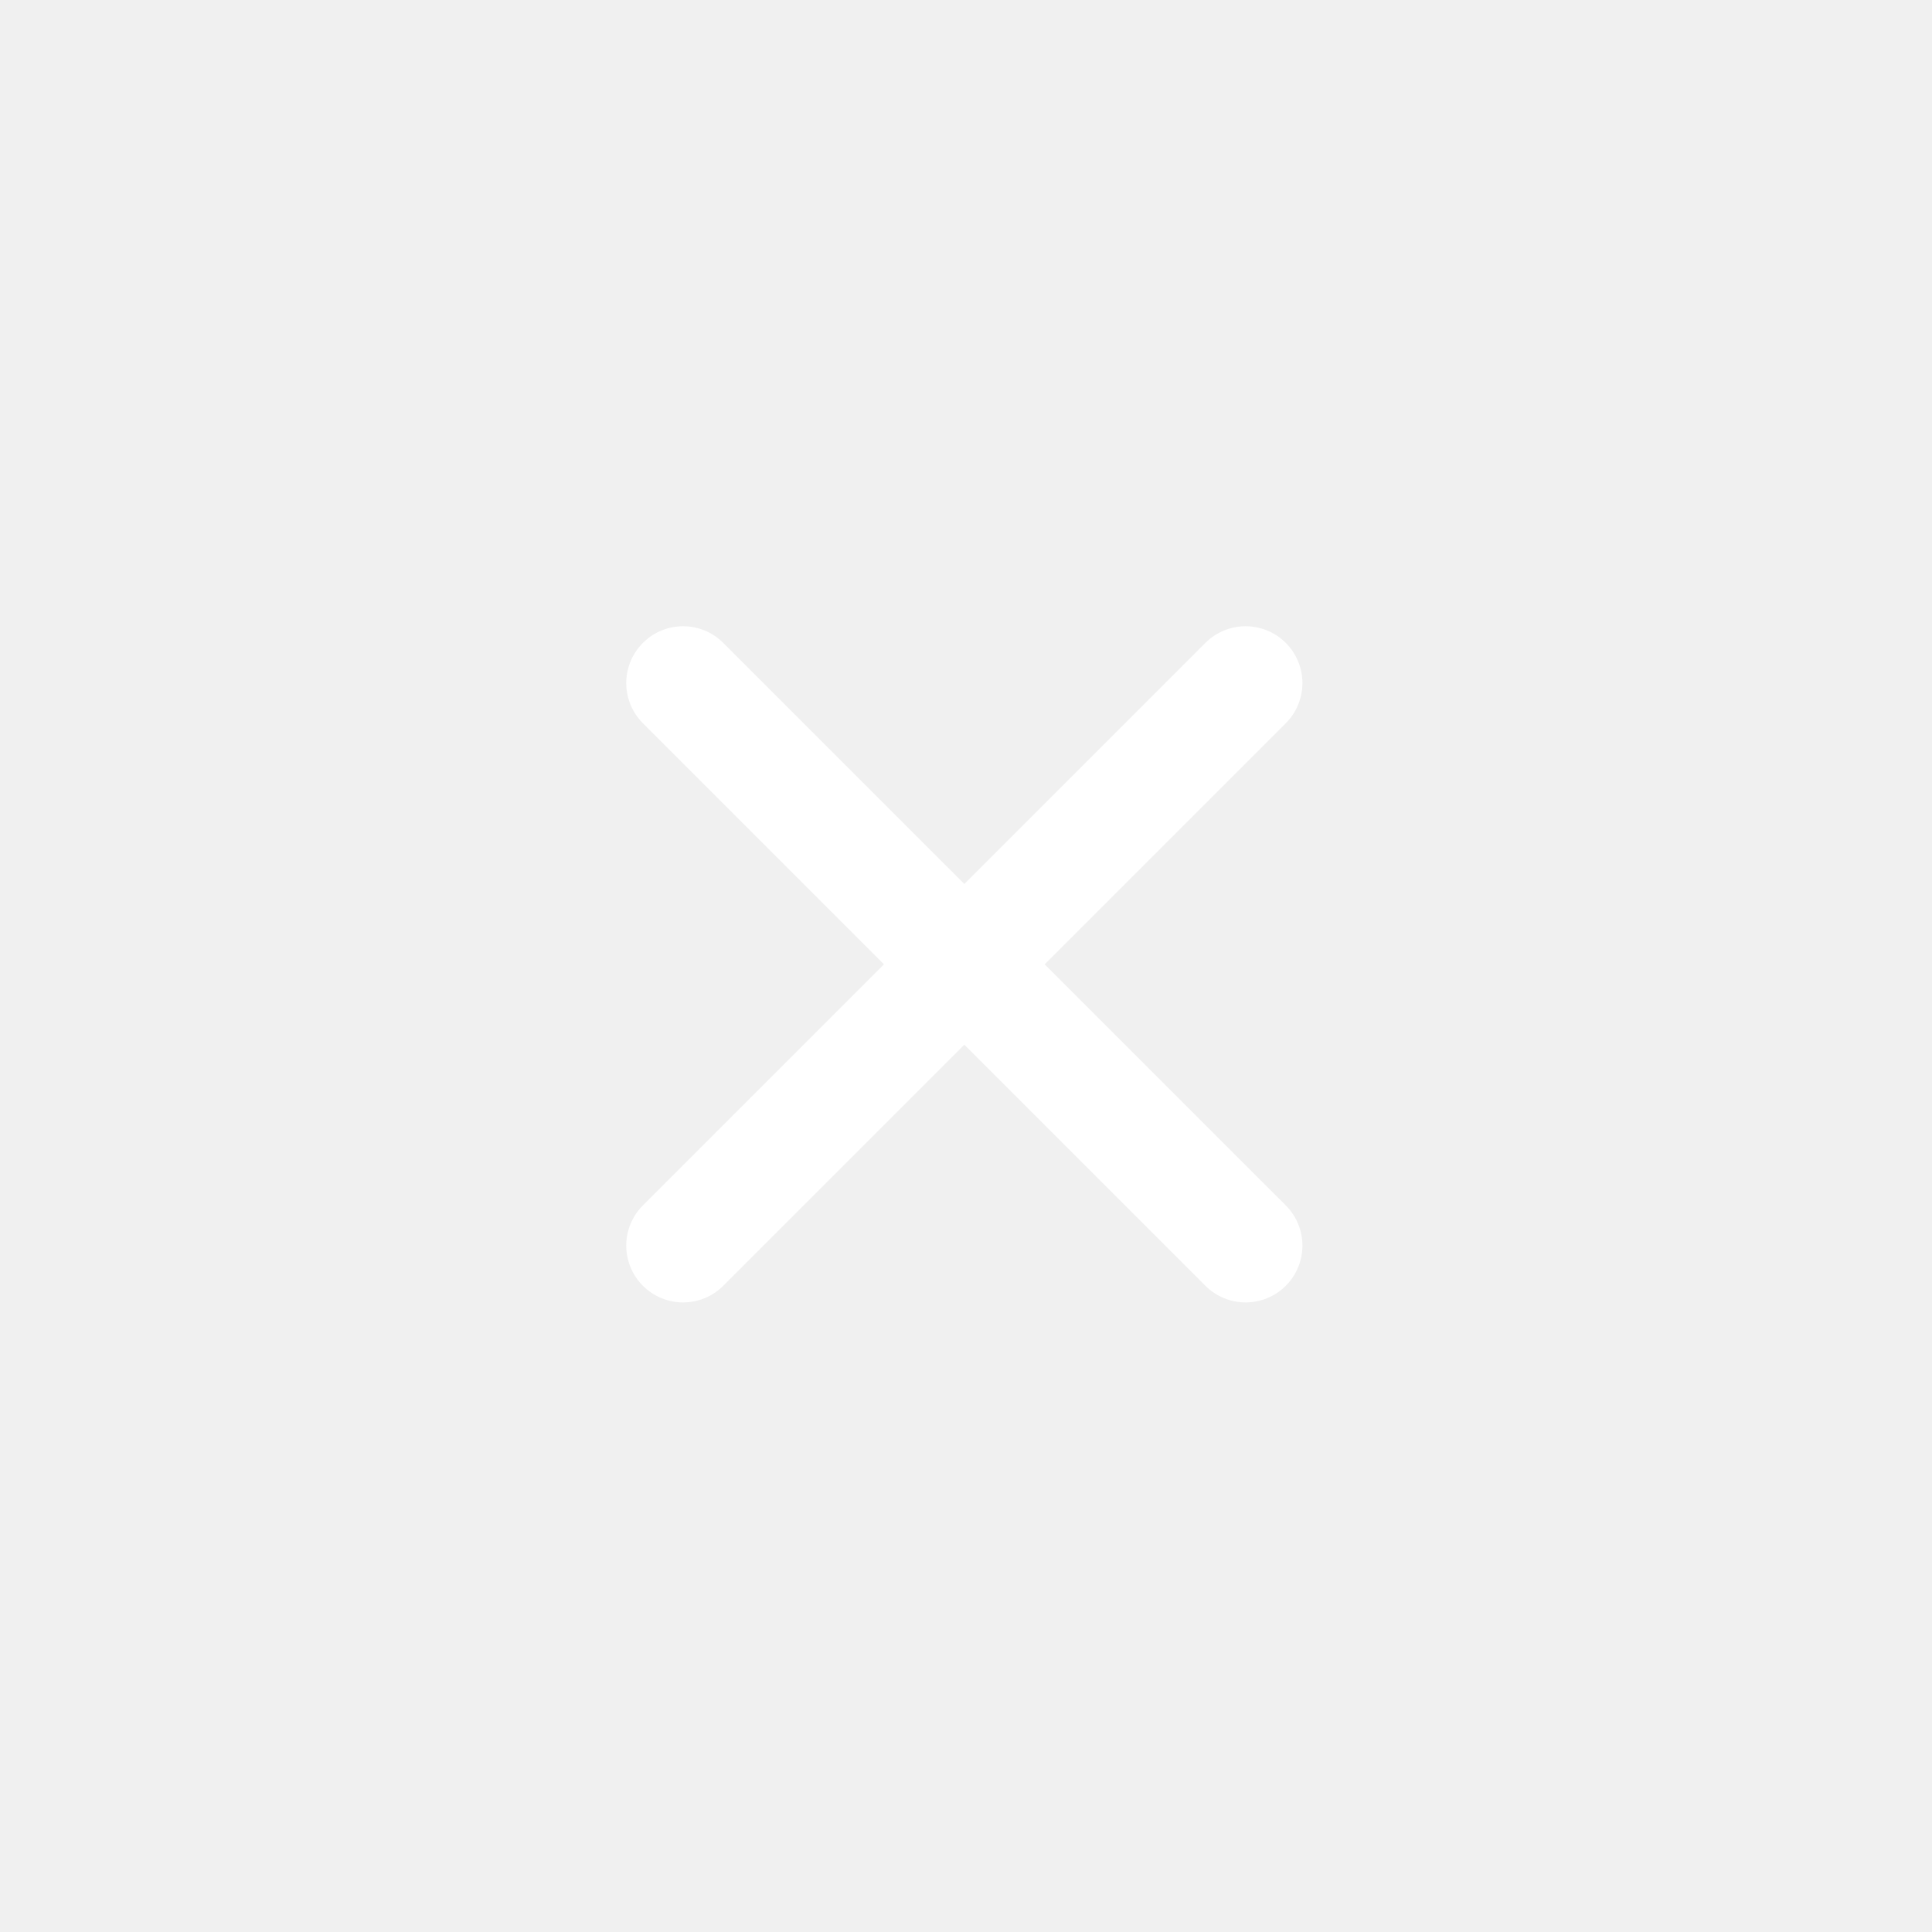
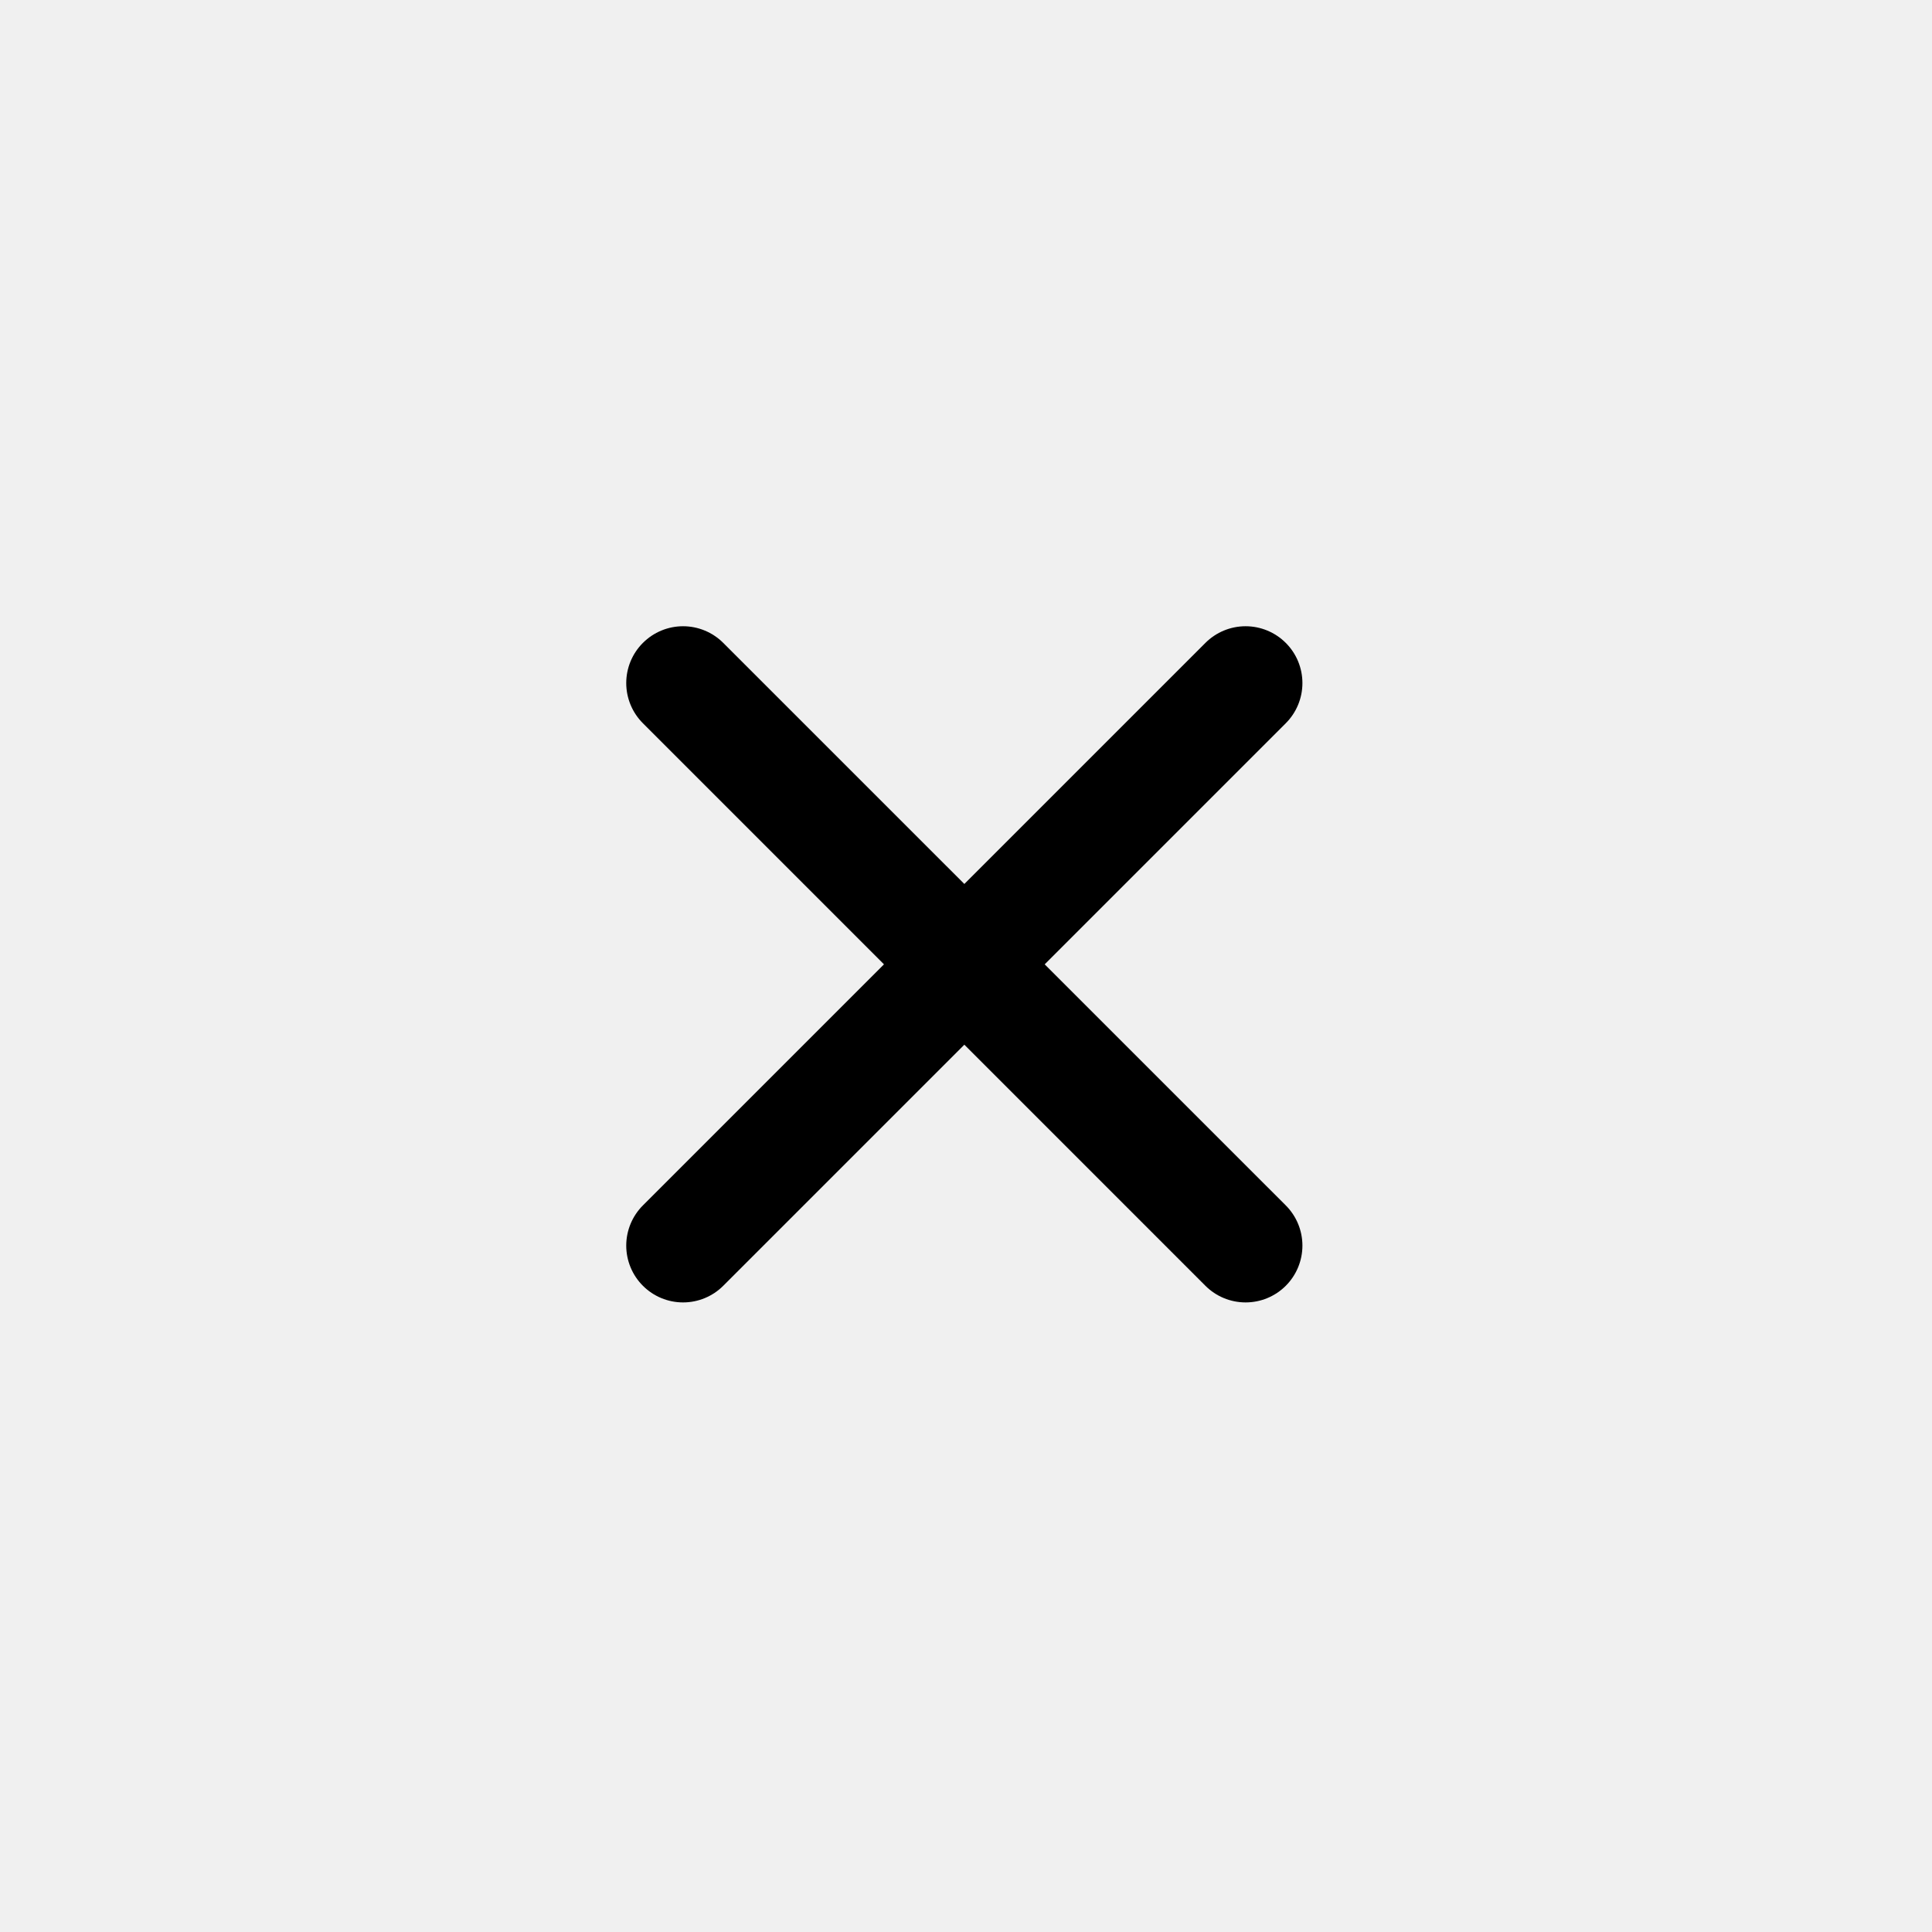
<svg xmlns="http://www.w3.org/2000/svg" width="85" height="85" viewBox="0 0 85 85" fill="none">
-   <path d="M53.033 28.285L42.427 38.891L31.82 28.285C31.351 27.816 30.715 27.552 30.052 27.552C29.389 27.552 28.754 27.816 28.285 28.285C27.816 28.753 27.552 29.389 27.552 30.052C27.552 30.715 27.816 31.351 28.285 31.82L38.891 42.427L28.285 53.033C27.816 53.502 27.552 54.138 27.552 54.801C27.552 55.464 27.816 56.1 28.285 56.569C28.754 57.038 29.389 57.301 30.052 57.301C30.715 57.301 31.351 57.038 31.82 56.569L42.427 45.962L53.033 56.569C53.502 57.038 54.138 57.301 54.801 57.301C55.464 57.301 56.1 57.038 56.569 56.569C57.038 56.1 57.301 55.464 57.301 54.801C57.301 54.138 57.038 53.502 56.569 53.033L45.962 42.427L56.569 31.82C57.038 31.351 57.301 30.715 57.301 30.052C57.301 29.389 57.038 28.753 56.569 28.285C56.1 27.816 55.464 27.552 54.801 27.552C54.138 27.552 53.502 27.816 53.033 28.285Z" fill="#ffffff" />
+   <path d="M53.033 28.285L42.427 38.891L31.82 28.285C31.351 27.816 30.715 27.552 30.052 27.552C29.389 27.552 28.754 27.816 28.285 28.285C27.816 28.753 27.552 29.389 27.552 30.052C27.552 30.715 27.816 31.351 28.285 31.82L38.891 42.427L28.285 53.033C27.816 53.502 27.552 54.138 27.552 54.801C27.552 55.464 27.816 56.1 28.285 56.569C28.754 57.038 29.389 57.301 30.052 57.301C30.715 57.301 31.351 57.038 31.82 56.569L42.427 45.962L53.033 56.569C53.502 57.038 54.138 57.301 54.801 57.301C55.464 57.301 56.1 57.038 56.569 56.569C57.038 56.1 57.301 55.464 57.301 54.801C57.301 54.138 57.038 53.502 56.569 53.033L45.962 42.427L56.569 31.82C57.038 31.351 57.301 30.715 57.301 30.052C57.301 29.389 57.038 28.753 56.569 28.285C56.1 27.816 55.464 27.552 54.801 27.552C54.138 27.552 53.502 27.816 53.033 28.285Z" fill="currentColor" />
</svg>
